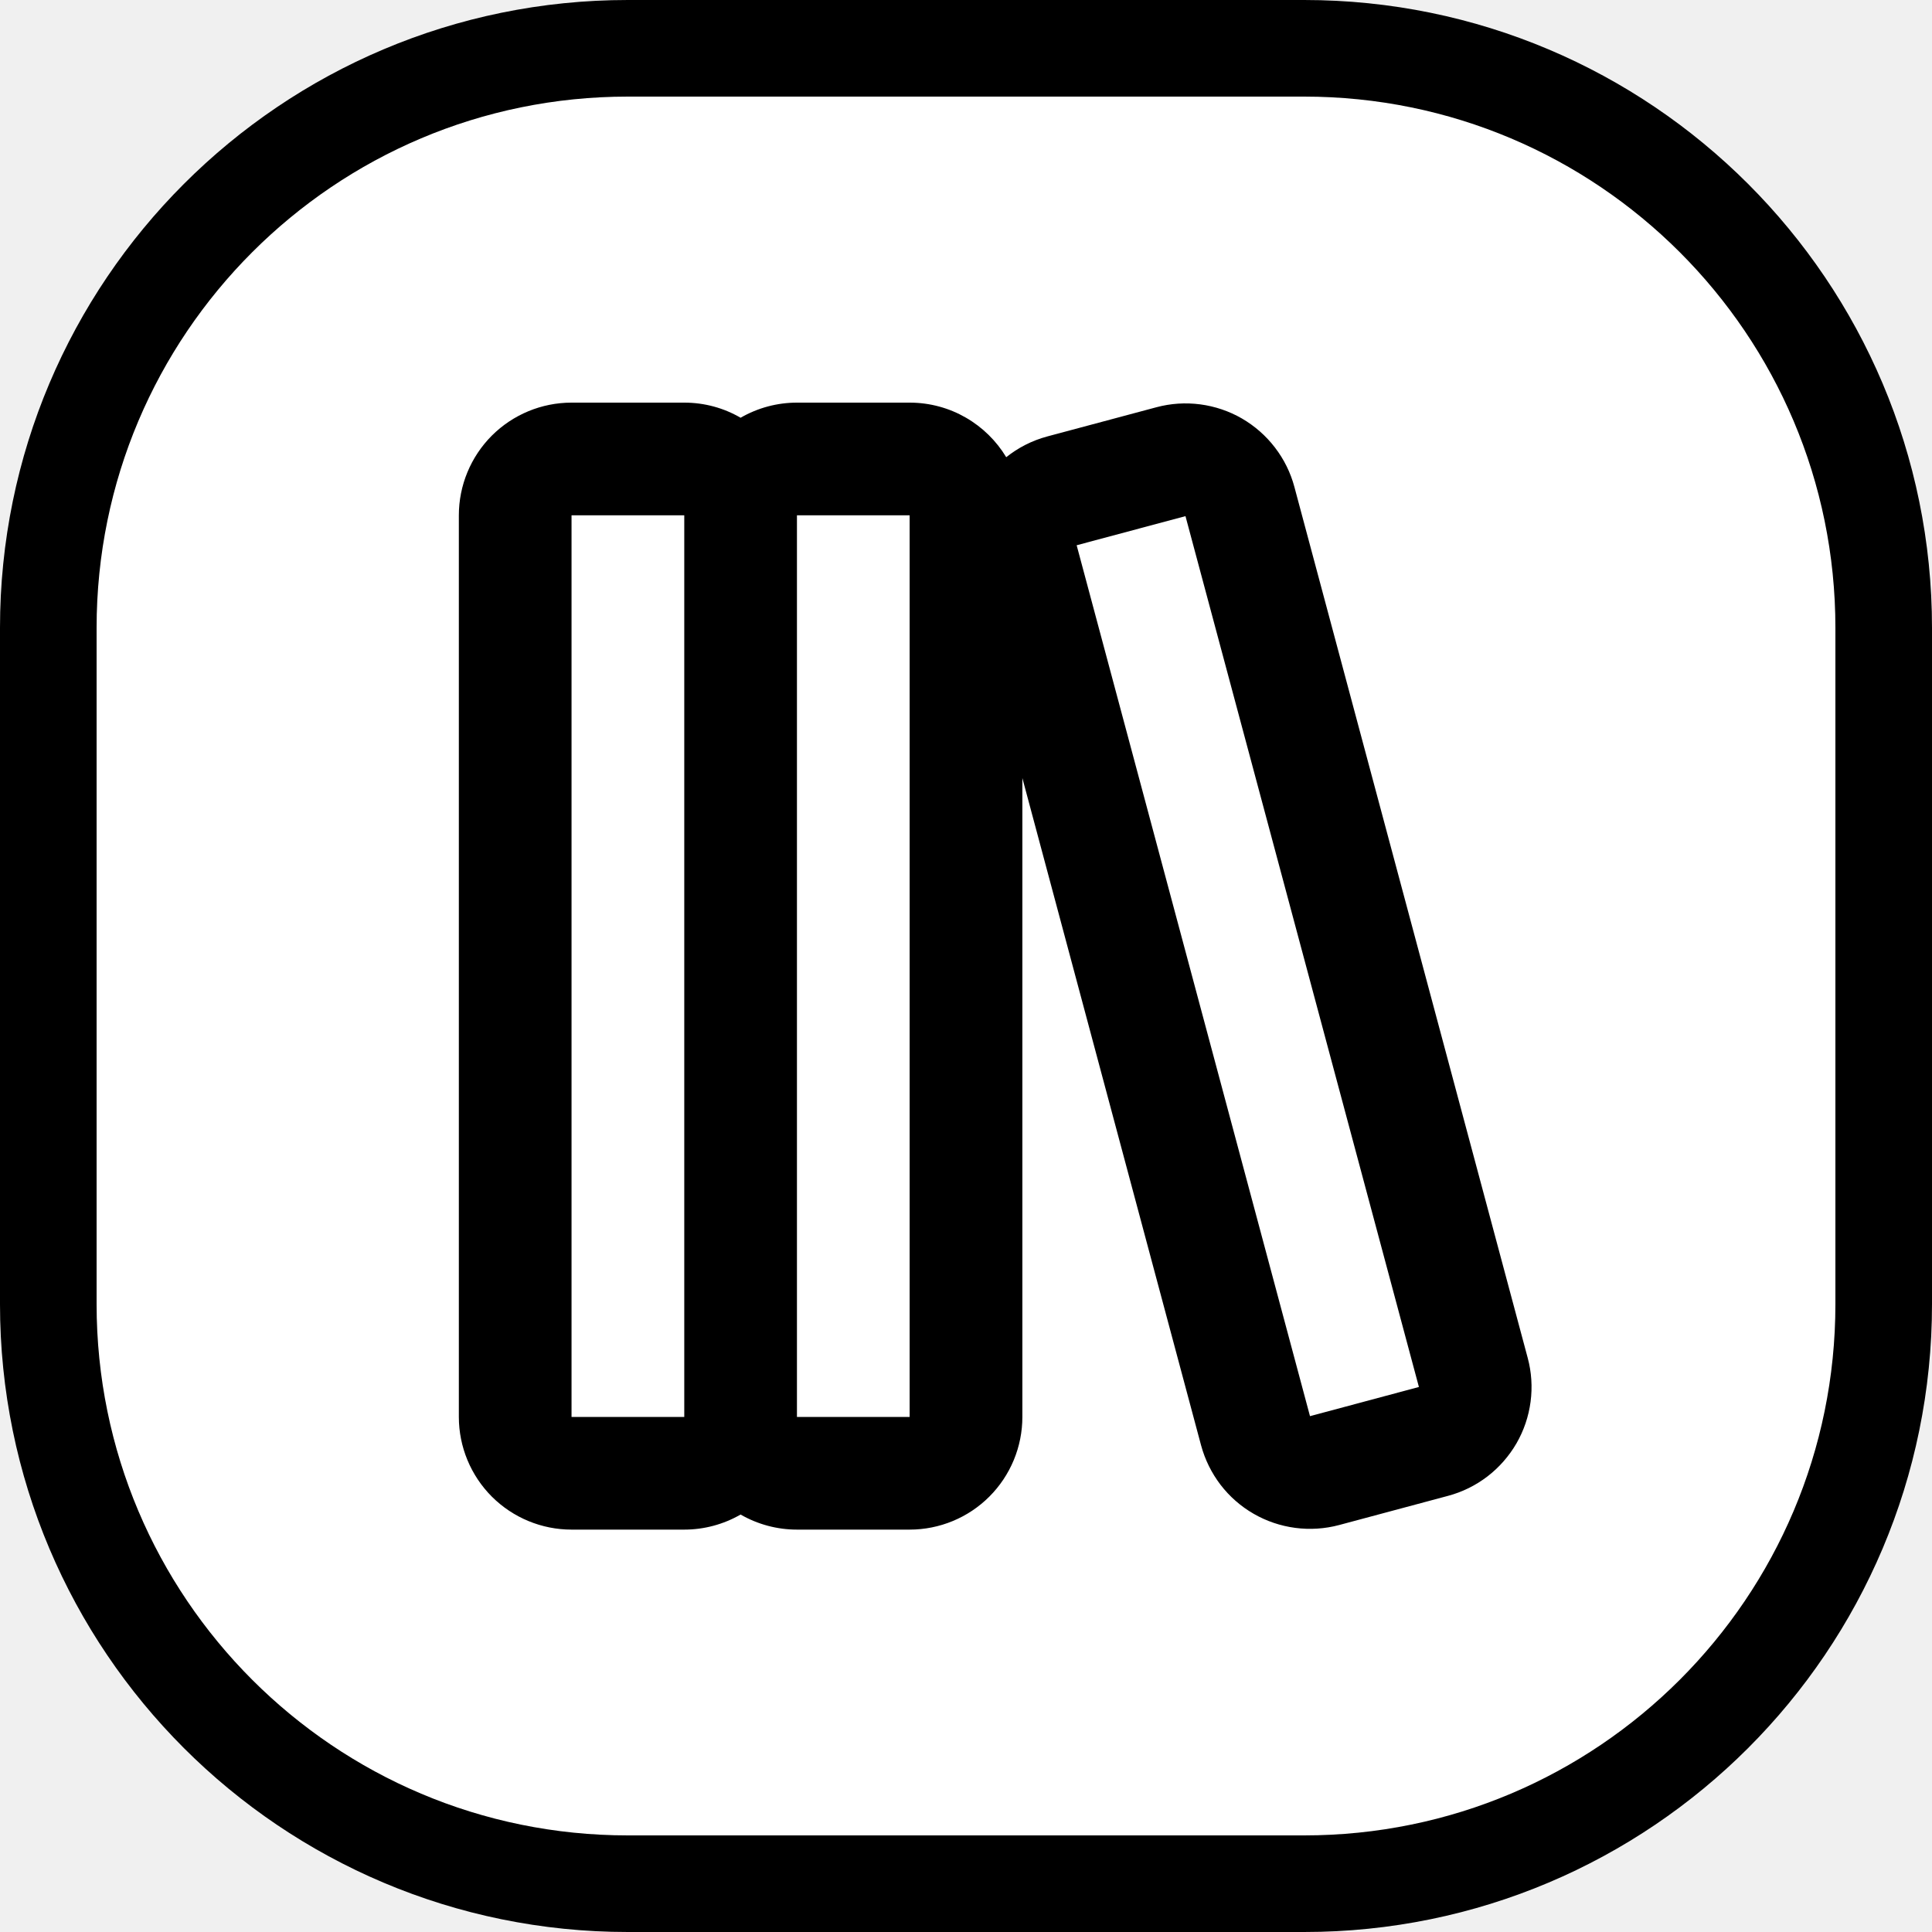
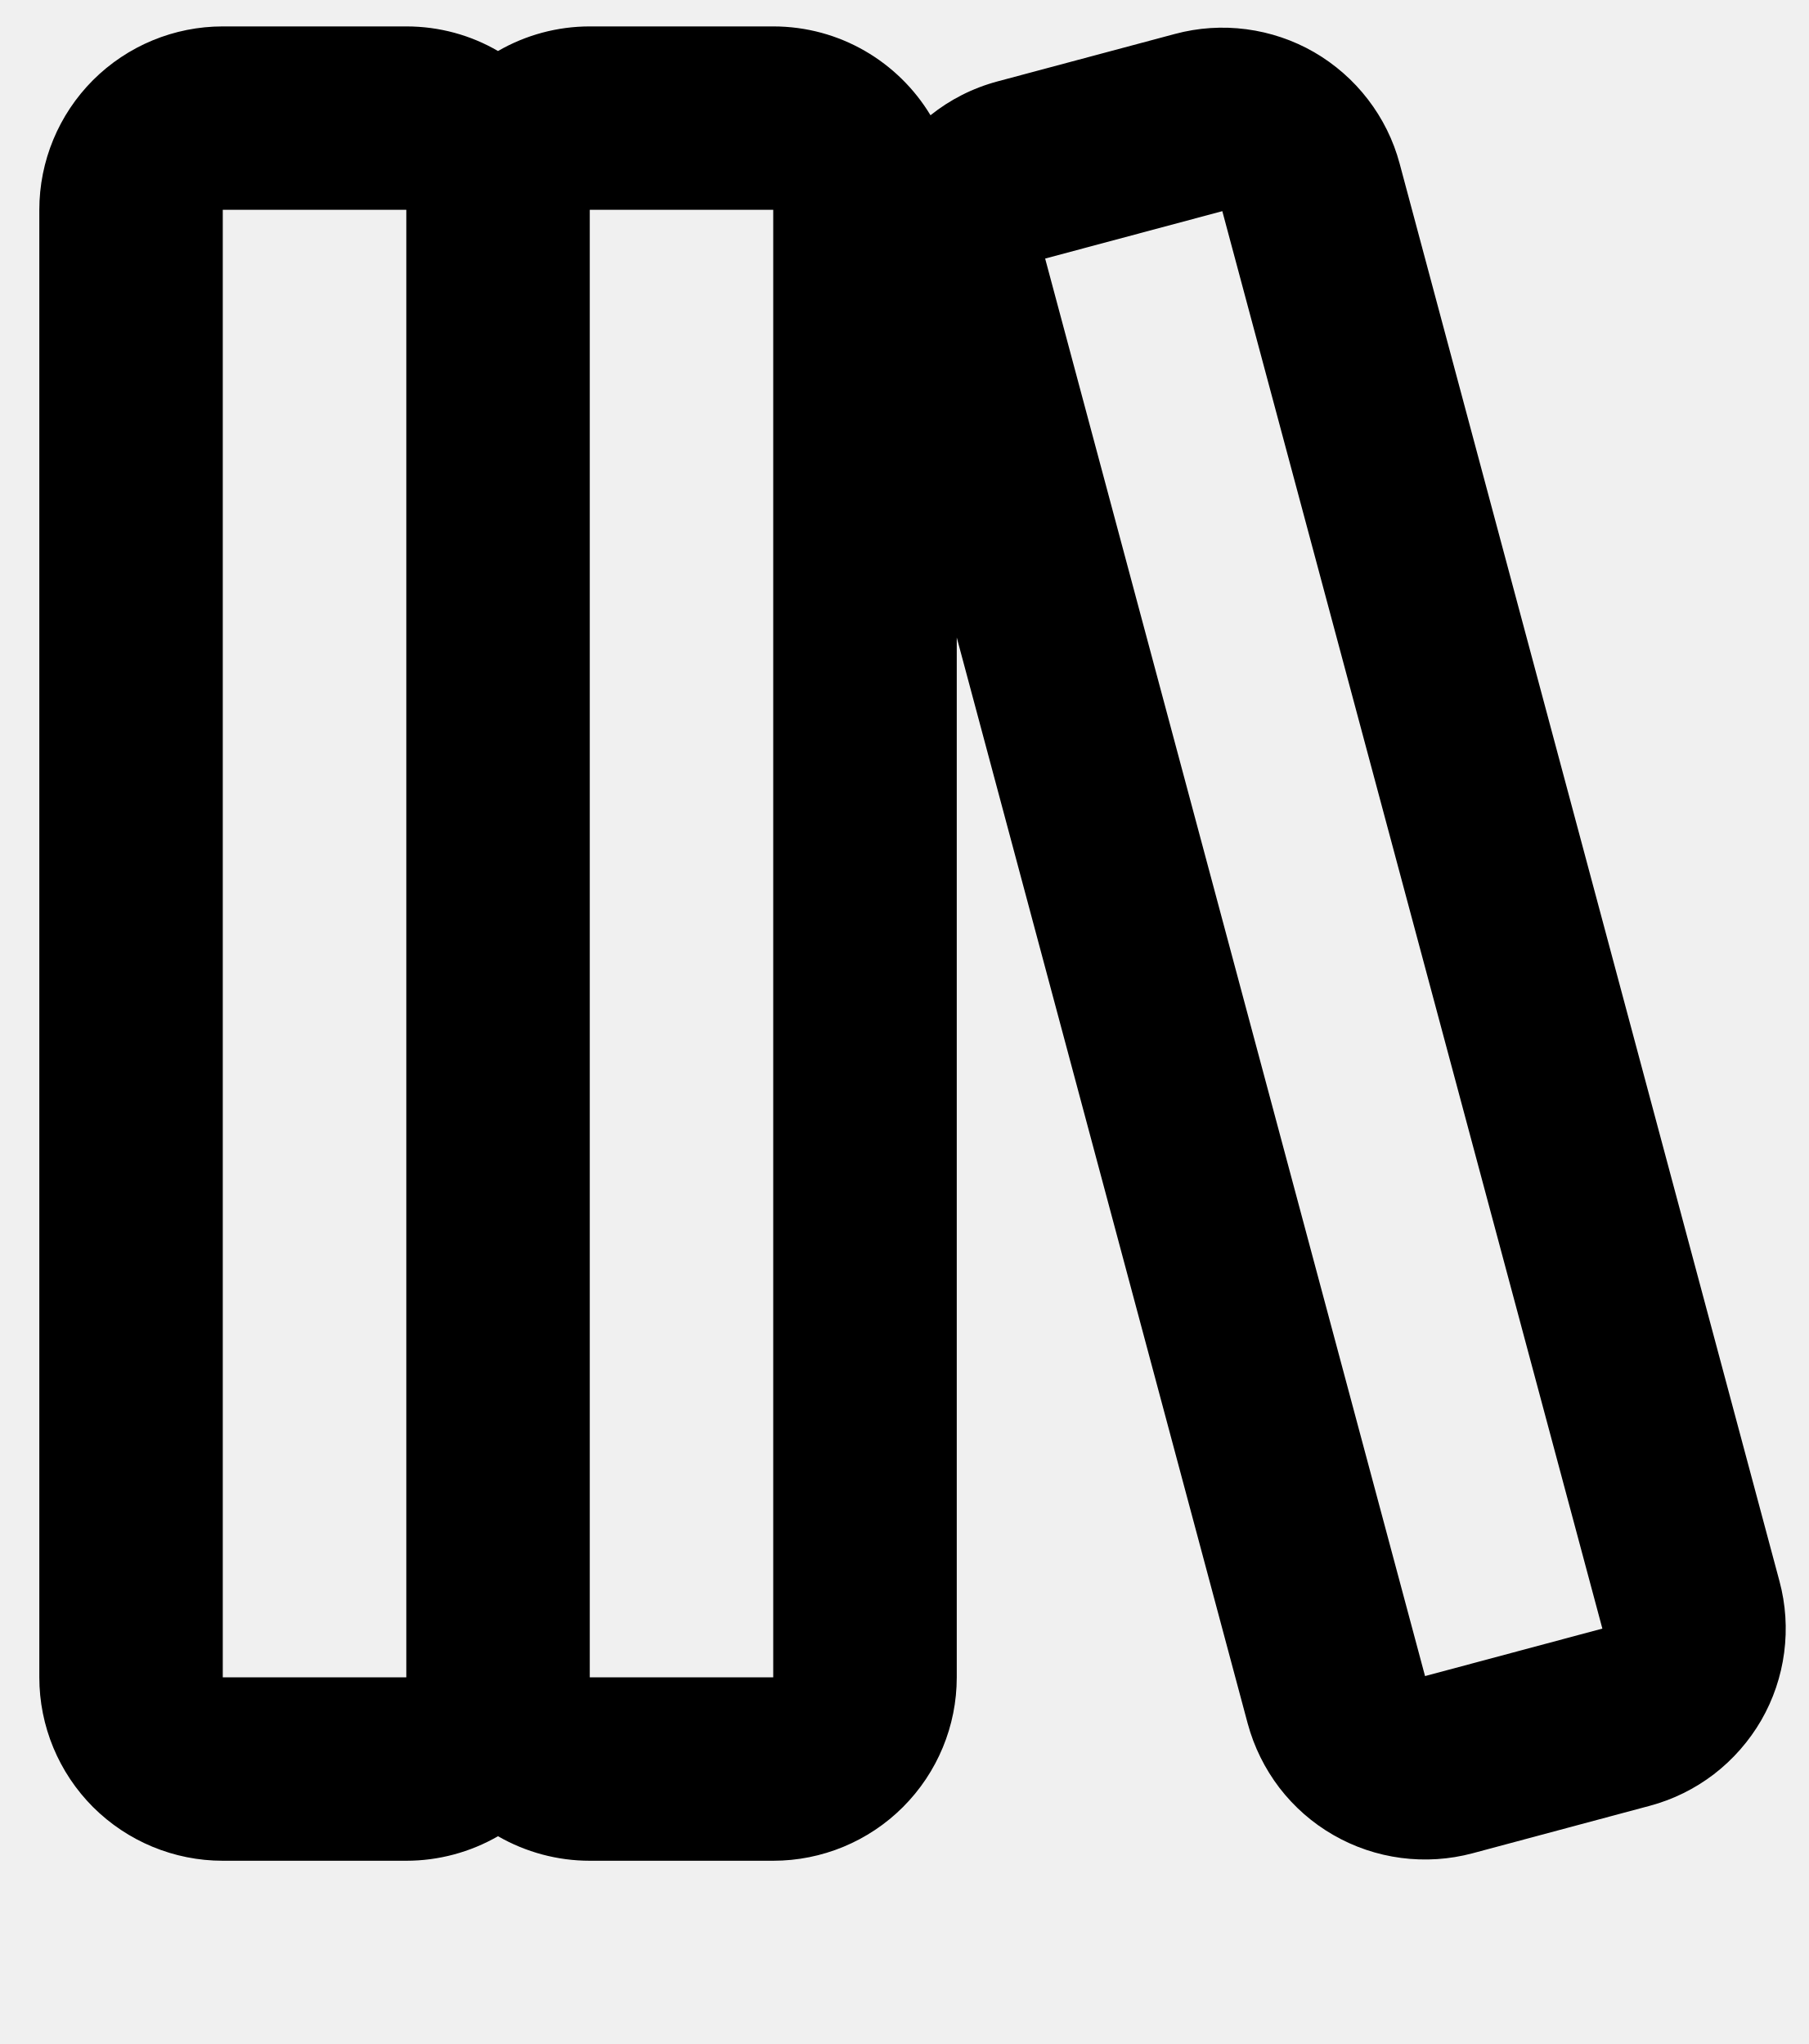
- <svg xmlns="http://www.w3.org/2000/svg" width="40" height="40" viewBox="0 0 40 40" fill="none">
-   <rect x="1" y="1" width="38" height="38" rx="12" fill="white" stroke="black" stroke-width="2" />
-   <path fill-rule="evenodd" clip-rule="evenodd" d="M9.5 10.669C9.5 10.05 9.746 9.457 10.183 9.019C10.621 8.582 11.214 8.336 11.833 8.336H14.167C14.591 8.336 14.99 8.449 15.333 8.649C15.688 8.444 16.09 8.336 16.5 8.336H18.833C19.681 8.336 20.425 8.789 20.833 9.466C21.078 9.27 21.365 9.121 21.687 9.035L23.941 8.432C24.237 8.352 24.546 8.332 24.85 8.372C25.153 8.412 25.447 8.511 25.712 8.664C25.977 8.818 26.21 9.022 26.396 9.265C26.583 9.508 26.72 9.785 26.799 10.081L31.629 28.112C31.709 28.408 31.729 28.717 31.689 29.021C31.649 29.325 31.55 29.618 31.397 29.883C31.243 30.148 31.039 30.381 30.796 30.568C30.553 30.754 30.276 30.891 29.98 30.97L27.726 31.574C27.43 31.653 27.121 31.673 26.817 31.633C26.513 31.593 26.22 31.494 25.955 31.341C25.689 31.188 25.457 30.984 25.27 30.741C25.084 30.497 24.947 30.22 24.867 29.924L21.167 16.109V29.336C21.167 29.955 20.921 30.548 20.483 30.986C20.046 31.423 19.452 31.669 18.833 31.669H16.5C16.09 31.669 15.688 31.561 15.333 31.357C14.979 31.561 14.576 31.669 14.167 31.669H11.833C11.214 31.669 10.621 31.423 10.183 30.986C9.746 30.548 9.5 29.955 9.5 29.336V10.669ZM11.833 10.669H14.167V29.336H11.833V10.669ZM18.833 29.336H16.5V10.669H18.833V29.336ZM22.291 11.289L24.544 10.686L29.377 28.716L27.122 29.32L22.291 11.289Z" fill="black" />
+ <svg xmlns="http://www.w3.org/2000/svg" width="23" height="26" viewBox="0 0 23 26" fill="none">
+   <path fill-rule="evenodd" clip-rule="evenodd" d="M0.5 2.669C0.5 2.05 0.746 1.457 1.183 1.019C1.621 0.582 2.214 0.336 2.833 0.336H5.167C5.591 0.336 5.99 0.449 6.333 0.649C6.688 0.444 7.09 0.336 7.5 0.336H9.833C10.681 0.336 11.425 0.789 11.833 1.466C12.078 1.27 12.365 1.121 12.687 1.035L14.941 0.432C15.237 0.352 15.546 0.332 15.85 0.372C16.153 0.412 16.447 0.511 16.712 0.664C16.977 0.818 17.21 1.022 17.396 1.265C17.583 1.508 17.72 1.785 17.799 2.081L22.629 20.112C22.709 20.408 22.729 20.717 22.689 21.021C22.649 21.325 22.55 21.618 22.397 21.883C22.243 22.148 22.039 22.381 21.796 22.568C21.553 22.754 21.276 22.891 20.98 22.97L18.726 23.574C18.43 23.653 18.121 23.673 17.817 23.633C17.513 23.593 17.22 23.494 16.955 23.341C16.689 23.188 16.457 22.984 16.27 22.741C16.084 22.497 15.947 22.22 15.867 21.924L12.167 8.109V21.336C12.167 21.955 11.921 22.548 11.483 22.986C11.046 23.423 10.452 23.669 9.833 23.669H7.5C7.09 23.669 6.688 23.561 6.333 23.357C5.979 23.561 5.576 23.669 5.167 23.669H2.833C2.214 23.669 1.621 23.423 1.183 22.986C0.746 22.548 0.5 21.955 0.5 21.336V2.669ZM2.833 2.669H5.167V21.336H2.833V2.669ZM9.833 21.336H7.5V2.669H9.833V21.336ZM13.291 3.289L15.544 2.686L20.377 20.716L18.122 21.32L13.291 3.289Z" fill="black" />
</svg>
